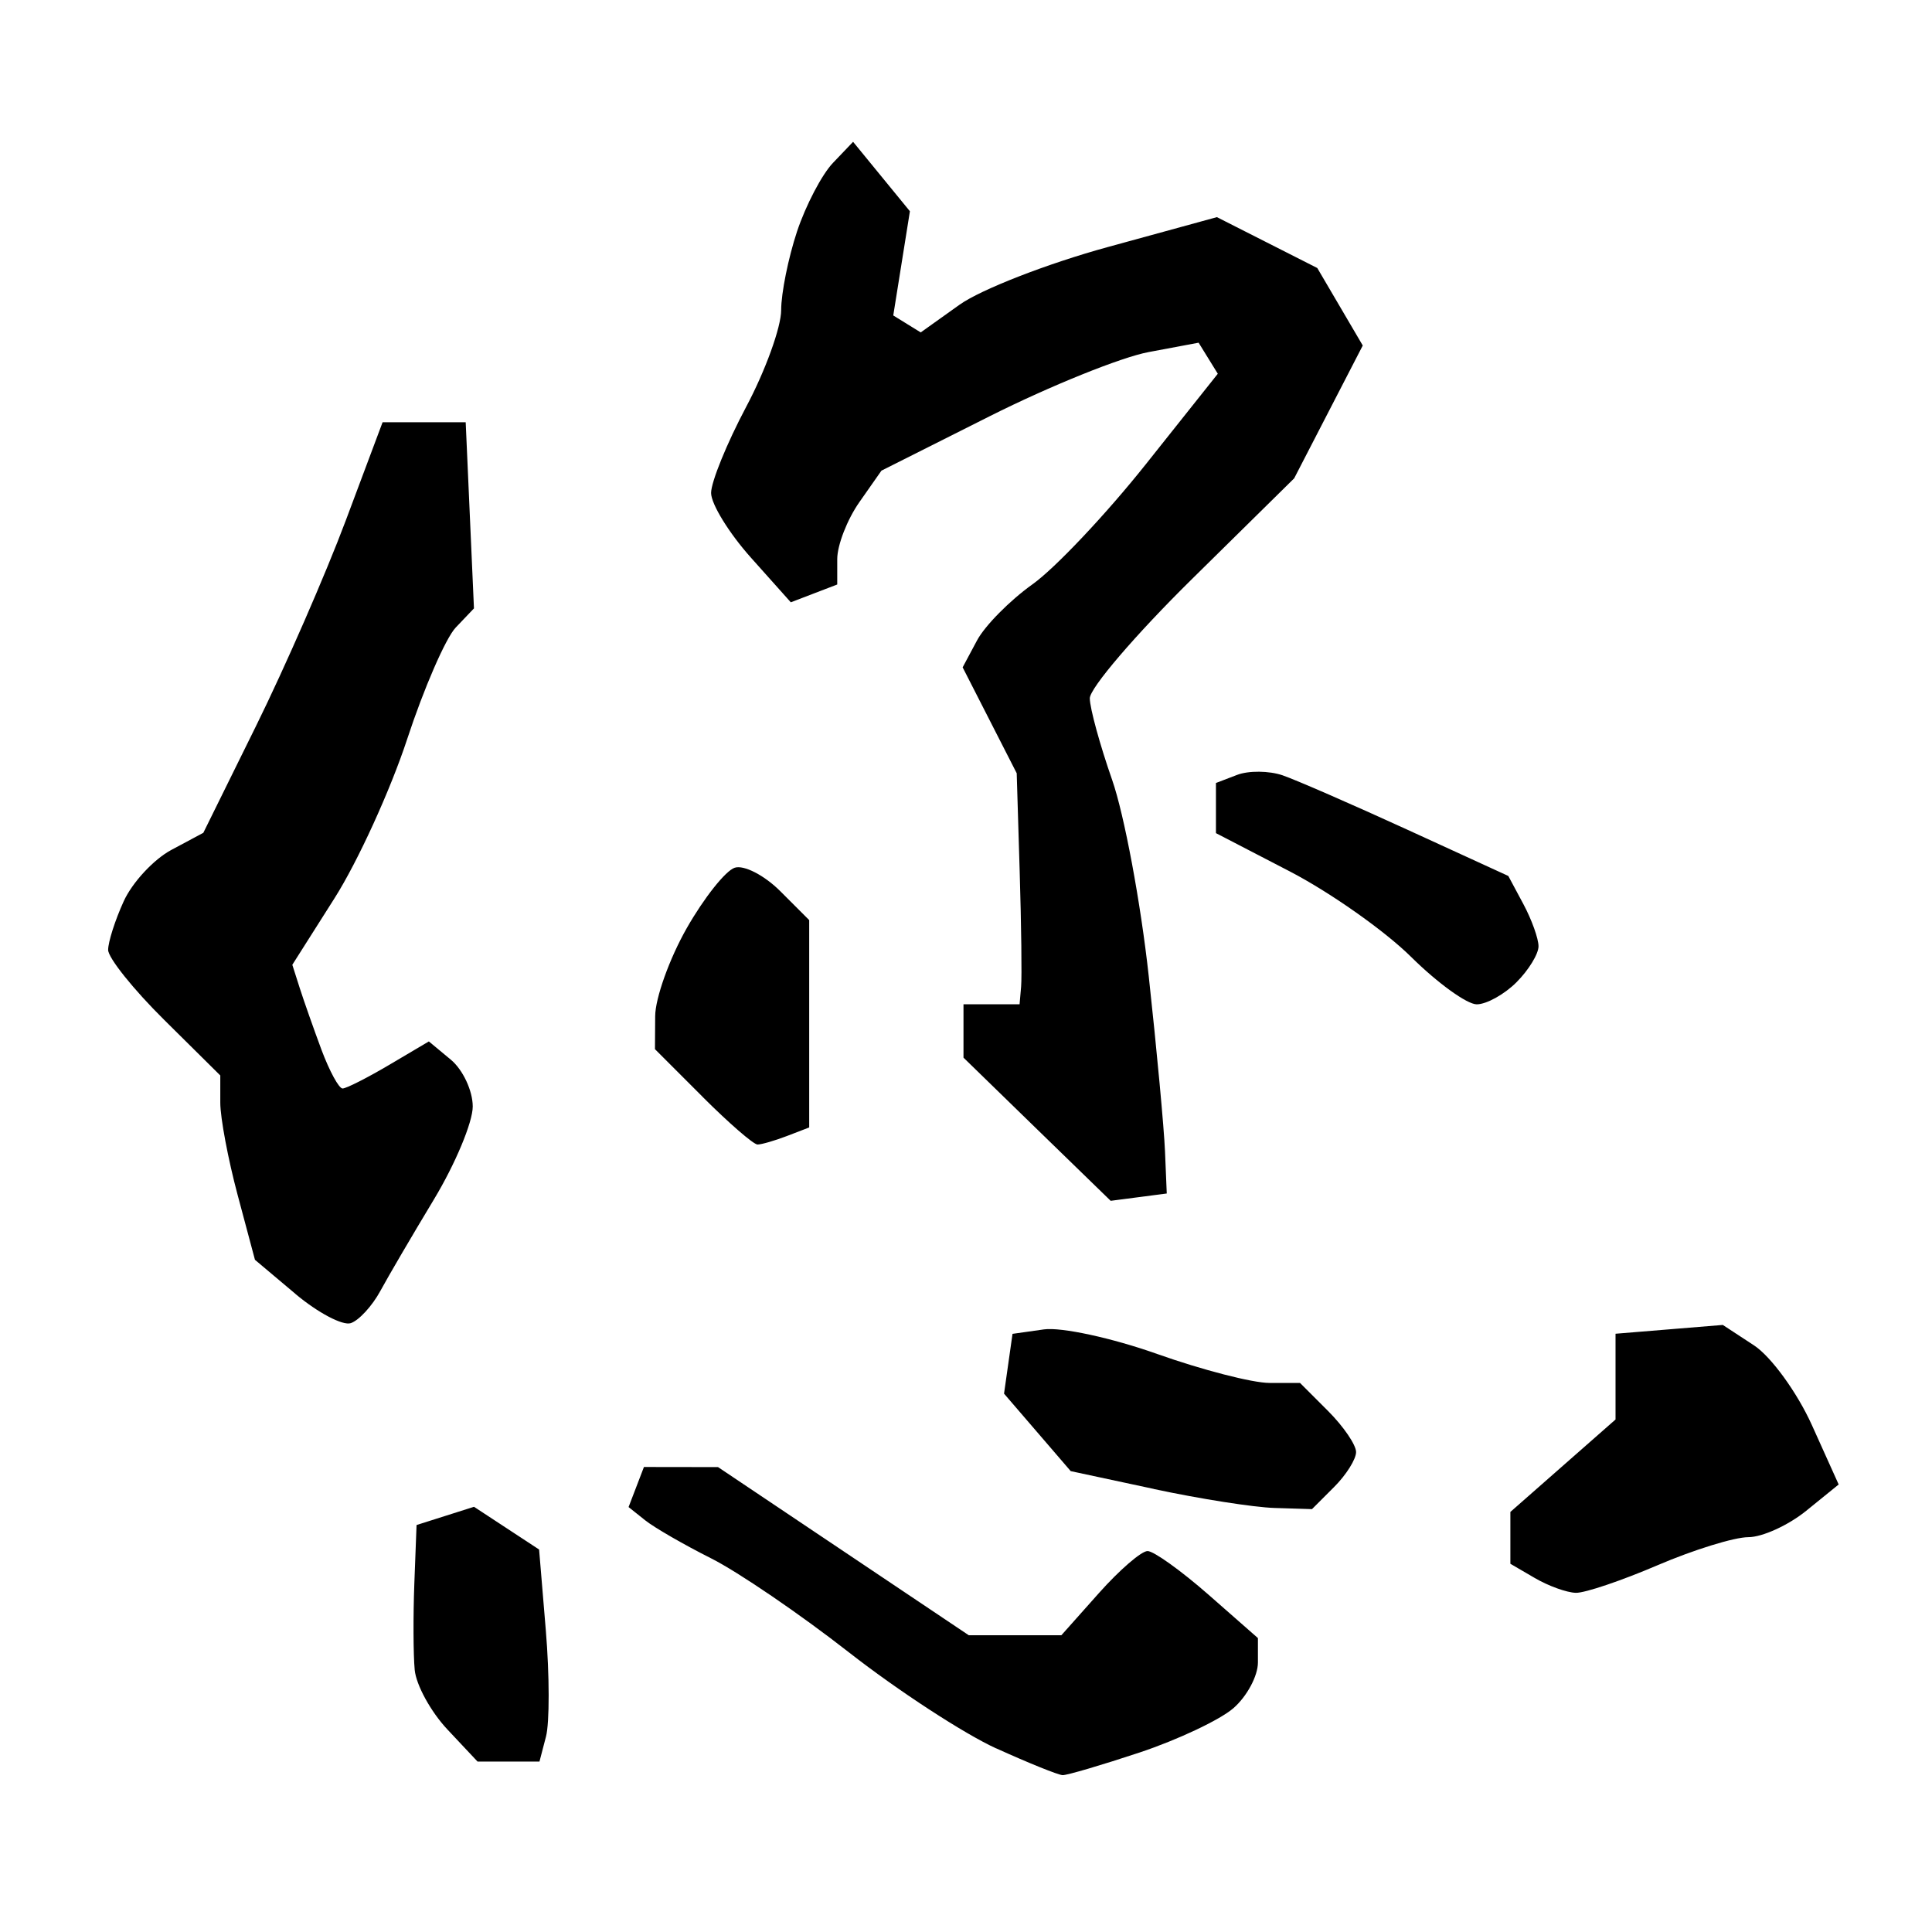
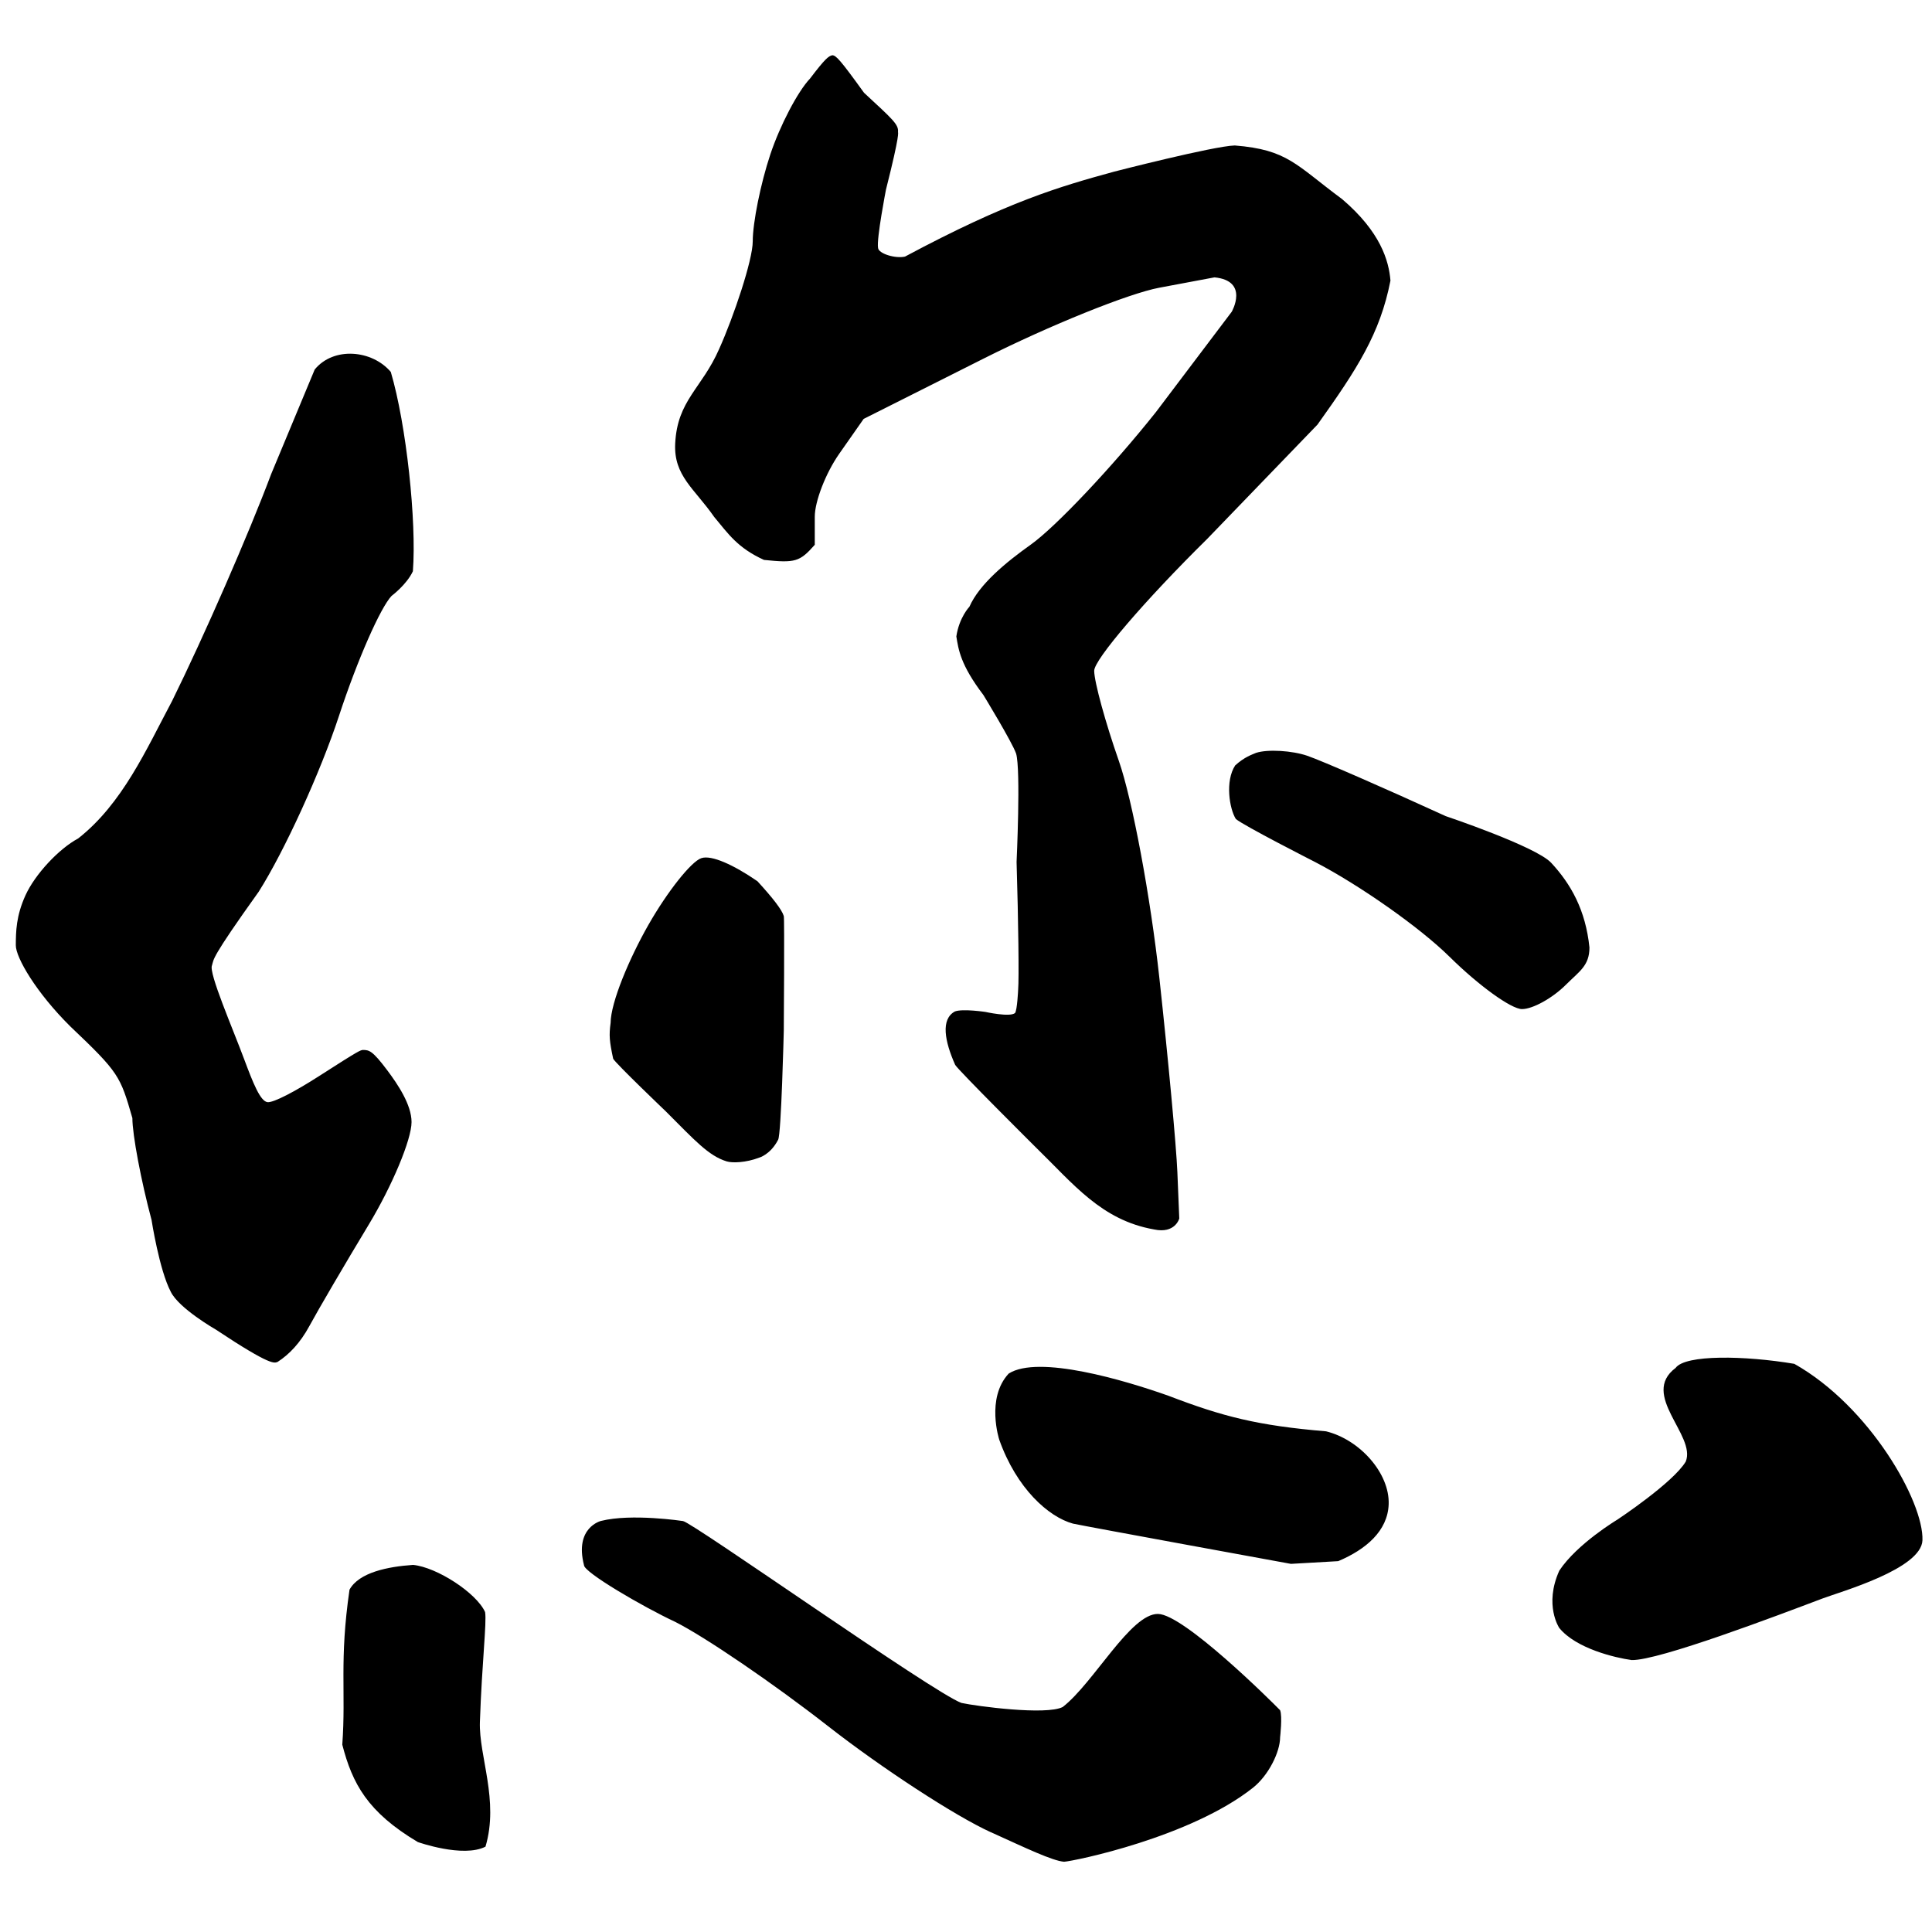
- <svg xmlns="http://www.w3.org/2000/svg" width="400mm" height="400mm" viewBox="0 0 400 400" version="1.1" id="svg1">
+ <svg xmlns="http://www.w3.org/2000/svg" width="400mm" height="400mm" viewBox="0 0 400 400" version="1.1" id="svg1" xml:space="preserve">
  <defs id="defs1" />
  <g id="layer1">
-     <g id="layer1-3" transform="matrix(10.97363,0,0,10.97363,-892.1319,-1376.865)">
-       <path style="display:inline;fill:#000000" d="m 100.096,158.459 c -0.605,-0.275 -1.855,-1.09 -2.778,-1.811 -0.923,-0.722 -2.095,-1.521 -2.605,-1.777 -0.509,-0.256 -1.068,-0.578 -1.241,-0.716 l -0.315,-0.251 0.145,-0.378 0.145,-0.378 0.699,10e-4 0.699,0.001 2.365,1.586 2.365,1.586 h 0.874 0.874 l 0.707,-0.794 c 0.389,-0.437 0.802,-0.794 0.919,-0.794 0.116,0 0.632,0.37 1.147,0.821 l 0.935,0.821 v 0.461 c 0,0.253 -0.208,0.641 -0.463,0.862 -0.255,0.221 -1.05,0.596 -1.767,0.835 -0.717,0.238 -1.372,0.431 -1.455,0.428 -0.083,-0.003 -0.646,-0.23 -1.251,-0.505 z m -10.357,-0.359 c -0.313,-0.333 -0.59,-0.839 -0.617,-1.124 -0.027,-0.286 -0.03,-1.017 -0.007,-1.626 l 0.042,-1.107 0.542,-0.172 0.542,-0.172 0.614,0.403 0.614,0.403 0.127,1.528 c 0.07,0.841 0.071,1.741 0.003,2.001 l -0.123,0.472 H 90.892 90.308 Z m 20.518,-2.856 -0.463,-0.27 v -0.489 -0.489 l 0.992,-0.872 0.992,-0.872 v -0.809 -0.809 l 1.012,-0.083 1.012,-0.083 0.588,0.385 c 0.323,0.212 0.815,0.889 1.093,1.505 l 0.505,1.12 -0.613,0.497 c -0.337,0.273 -0.828,0.497 -1.091,0.497 -0.263,0 -1.033,0.238 -1.712,0.529 -0.679,0.291 -1.373,0.526 -1.543,0.521 -0.17,-0.004 -0.517,-0.129 -0.772,-0.278 z m -7.19,-1.682 -1.568,-0.336 -0.629,-0.731 -0.629,-0.731 0.08,-0.564 0.08,-0.564 0.593,-0.084 c 0.326,-0.046 1.287,0.162 2.134,0.463 0.848,0.301 1.801,0.547 2.119,0.547 h 0.578 l 0.529,0.529 c 0.291,0.291 0.529,0.64 0.529,0.775 0,0.135 -0.187,0.433 -0.416,0.661 l -0.416,0.416 -0.709,-0.022 c -0.39,-0.012 -1.414,-0.173 -2.277,-0.358 z m -16.195,-3.68 -0.764,-0.643 -0.327,-1.224 c -0.18,-0.673 -0.327,-1.455 -0.327,-1.739 v -0.515 l -1.058,-1.048 c -0.582,-0.576 -1.058,-1.171 -1.058,-1.321 0,-0.15 0.132,-0.563 0.294,-0.918 0.162,-0.355 0.566,-0.79 0.898,-0.968 l 0.604,-0.323 0.997,-2.021 c 0.548,-1.111 1.309,-2.854 1.691,-3.873 l 0.694,-1.852 h 0.784 0.784 l 0.078,1.756 0.078,1.756 -0.344,0.361 c -0.189,0.199 -0.601,1.146 -0.916,2.105 -0.315,0.959 -0.931,2.309 -1.37,3.001 l -0.797,1.257 0.14,0.439 c 0.077,0.241 0.262,0.766 0.411,1.167 0.15,0.4 0.328,0.728 0.397,0.728 0.069,0 0.464,-0.2 0.877,-0.444 l 0.751,-0.444 0.414,0.344 c 0.228,0.189 0.414,0.587 0.414,0.884 0,0.297 -0.33,1.086 -0.733,1.754 -0.403,0.668 -0.858,1.445 -1.011,1.727 -0.153,0.282 -0.404,0.555 -0.557,0.606 -0.153,0.051 -0.622,-0.197 -1.043,-0.55 z m 13.993,-3.105 -1.389,-1.352 v -0.503 -0.504 h 0.529 0.529 l 0.029,-0.331 c 0.016,-0.182 0.004,-1.163 -0.027,-2.179 l -0.056,-1.849 -0.51,-0.999 -0.51,-0.999 0.271,-0.507 c 0.149,-0.279 0.62,-0.755 1.046,-1.059 0.426,-0.303 1.387,-1.321 2.136,-2.262 l 1.361,-1.711 -0.181,-0.293 -0.181,-0.293 -0.943,0.177 c -0.519,0.097 -1.865,0.641 -2.992,1.207 l -2.049,1.03 -0.417,0.595 c -0.229,0.327 -0.417,0.81 -0.417,1.074 v 0.479 l -0.438,0.168 -0.438,0.168 -0.752,-0.842 c -0.414,-0.463 -0.752,-1.013 -0.752,-1.221 0,-0.208 0.298,-0.939 0.661,-1.623 0.364,-0.684 0.661,-1.506 0.661,-1.827 0,-0.32 0.135,-0.987 0.299,-1.482 0.165,-0.495 0.47,-1.078 0.679,-1.296 l 0.379,-0.397 0.536,0.655 0.536,0.655 -0.157,0.983 -0.157,0.983 0.259,0.16 0.259,0.16 0.733,-0.523 c 0.403,-0.287 1.661,-0.777 2.794,-1.087 l 2.061,-0.565 0.947,0.48 0.947,0.48 0.429,0.731 0.429,0.731 -0.647,1.253 -0.647,1.253 -1.93,1.902 c -1.062,1.046 -1.928,2.058 -1.926,2.249 0.002,0.191 0.192,0.882 0.421,1.537 0.229,0.655 0.54,2.322 0.691,3.704 0.151,1.382 0.289,2.871 0.307,3.307 l 0.033,0.794 -0.529,0.069 -0.529,0.069 z m -6.31,-0.612 -0.9,-0.9 0.004,-0.622 c 0.002,-0.342 0.27,-1.089 0.595,-1.66 0.325,-0.571 0.732,-1.084 0.905,-1.141 0.173,-0.057 0.56,0.142 0.86,0.442 l 0.546,0.546 v 1.956 1.956 l -0.419,0.161 c -0.23,0.088 -0.48,0.161 -0.556,0.161 -0.075,0 -0.542,-0.405 -1.037,-0.9 z m 13.366,-2.641 c -0.497,-0.492 -1.529,-1.219 -2.293,-1.615 l -1.389,-0.72 v -0.473 -0.473 l 0.397,-0.152 c 0.218,-0.084 0.605,-0.08 0.86,0.007 0.255,0.088 1.317,0.551 2.361,1.029 l 1.898,0.87 0.285,0.532 c 0.157,0.293 0.285,0.651 0.285,0.795 0,0.145 -0.187,0.45 -0.416,0.679 -0.229,0.229 -0.566,0.416 -0.75,0.416 -0.184,0 -0.741,-0.403 -1.238,-0.895 z" id="path16438" />
-     </g>
+     <path style="display:inline;fill:#000000;stroke-width:12.137" d="m 205.127,379.339 c -7.339,-3.332 -22.512,-13.223 -33.717,-21.98 -11.206,-8.757 -25.431,-18.462 -31.613,-21.567 -6.78,-3.164 -18.908,-10.271 -18.885,-11.735 -2.009,-7.831 3.517,-9.164 3.517,-9.164 6.303,-1.597 16.974,0.024 16.974,0.024 2.02,0.297 51.852,35.556 57.651,37.657 3.11,0.672 17.527,2.605 20.973,0.841 6.422,-4.989 14.058,-19.361 19.735,-19.267 5.336,0.085 23.325,17.939 25.27,19.932 0.505,1.248 0,5.592 0,5.592 0,3.076 -2.413,7.923 -5.62,10.463 -12.967,10.272 -37.002,15.18 -39.106,15.321 -2.438,-0.205 -7.841,-2.797 -15.18,-6.129 z M 70.868,361.219 c 0.784,-10.928 -0.647,-17.367 1.495,-32.096 1.961,-3.566 7.93,-4.771 13.159,-5.127 4.932,0.476 13.138,5.805 14.913,9.772 0.357,2.199 -0.647,10.313 -1.076,22.725 -0.245,7.074 4.002,16.268 1.156,25.837 C 95.88,384.705 86.506,381.378 86.506,381.378 76.062,375.157 72.948,369.248 70.868,361.219 Z M 322.833,337.053 c 0,0 -3.209,-4.729 0,-11.86 3.684,-5.586 12.042,-10.58 12.042,-10.58 0,0 11.537,-7.639 14.143,-12.009 2.2,-5.436 -9.529,-13.828 -2.101,-19.391 2.016,-2.795 14.321,-2.567 24.575,-0.846 15.63,8.803 26.808,28.55 26.53,36.529 -0.208,5.947 -16.961,10.646 -20.688,12.055 -9.02,3.409 -33.954,12.892 -39.513,12.747 -3.386,-0.466 -11.492,-2.36 -14.987,-6.644 z M 222.155,315.451 c -5.075,-1.387 -11.688,-7.281 -15.27,-17.375 0,0 -2.802,-8.578 1.952,-13.689 6.132,-3.932 23.991,1.364 33.099,4.598 11.22,4.3 18.444,6.166 32.611,7.355 6.963,1.708 13.195,8.659 12.963,15.113 -0.198,5.503 -4.691,9.337 -10.449,11.767 l -9.79,0.562 c 0,0 -42.174,-7.701 -45.116,-8.331 z M 44.628,275.242 c 0,0 -7.613,-4.359 -9.277,-7.806 -2.377,-4.516 -3.972,-14.851 -3.972,-14.851 -2.185,-8.168 -3.972,-17.664 -3.972,-21.103 -2.521,-8.74 -2.76,-9.388 -12.845,-18.969 -7.065,-6.994 -11.305,-14.271 -11.289,-16.81 0.018,-2.828 0.049,-6.053 2.01,-10.357 1.961,-4.304 6.866,-9.593 10.901,-11.752 9.167,-7.207 14.074,-18.372 19.437,-28.45 6.656,-13.489 15.892,-34.64 20.525,-47.003 l 9.011,-21.638 c 3.936,-4.801 11.907,-4.048 15.755,0.504 3.226,10.889 5.358,31.035 4.571,41.27 -1.307,2.793 -4.41,5.095 -4.41,5.095 -2.295,2.41 -7.062,13.191 -10.885,24.83 -3.822,11.639 -11.303,28.027 -16.625,36.418 -10.043,14.035 -9.255,13.912 -9.675,15.256 -0.718,1.536 4.304,13.062 6.687,19.484 1.815,4.857 3.321,8.671 4.823,8.831 1.243,0.132 5.74,-2.238 10.639,-5.385 8.557,-5.497 8.521,-5.339 9.116,-5.427 1.265,0.036 1.902,0.049 5.027,4.214 2.155,2.875 5.027,7.12 5.027,10.723 0,3.603 -4.002,13.18 -8.894,21.282 -4.892,8.102 -10.414,17.535 -12.271,20.962 -1.857,3.427 -4.126,5.847 -6.579,7.417 -0.672,0.189 -1.128,1.046 -12.835,-6.738 z m 169.828,-37.69 c 0,0 -16.04,-15.948 -16.694,-17.077 -2.176,-4.878 -3.046,-9.484 -0.038,-11.074 1.644,-0.59 6.295,0.109 6.295,0.109 0,0 5.058,1.125 6.128,0.234 0.459,-0.583 0.649,-4.833 0.649,-4.833 0.195,-2.208 0.049,-14.111 -0.324,-26.451 0,0 0.891,-19.098 -0.097,-22.437 -0.845,-2.422 -6.773,-12.128 -6.773,-12.128 -4.79,-6.303 -5.16,-9.454 -5.602,-12.128 0.588,-3.95 2.708,-6.153 2.708,-6.153 2.049,-4.657 7.525,-9.167 12.697,-12.849 5.172,-3.683 16.837,-16.038 25.923,-27.457 l 15.688,-20.761 c 0,0 3.68,-6.409 -3.57,-7.122 l -11.447,2.147 c -6.296,1.181 -22.639,7.775 -36.318,14.653 l -24.872,12.505 -5.059,7.223 c -2.782,3.973 -5.059,9.837 -5.059,13.031 v 5.809 c -3.123,3.538 -4.045,3.798 -10.518,3.131 -5.467,-2.496 -7.349,-5.347 -10.32,-8.913 -4.072,-5.859 -8.389,-8.499 -8.062,-15.173 0.44,-8.986 5.514,-11.39 9.098,-19.576 2.989,-6.64 6.958,-18.399 6.958,-22.288 0,-3.889 1.635,-11.982 3.633,-17.986 1.998,-6.003 5.704,-13.083 8.235,-15.732 3.11,-4.097 3.825,-4.649 4.602,-4.817 0.772,0.024 1.632,0.918 6.57,7.767 5.957,5.515 7.189,6.57 7.035,8.125 -0.018,0.208 0.516,0.036 -2.492,11.929 0,0 -1.967,10.118 -1.64,12.049 0.066,1.202 3.57,2.271 5.581,1.816 21.315,-11.399 31.983,-14.489 43.263,-17.579 0,0 20.616,-5.308 25.014,-5.427 10.968,0.877 12.615,3.995 22.219,11.102 7.972,6.792 9.683,12.786 10.012,16.873 -2.141,10.971 -6.9,18.326 -15.119,29.827 l -22.841,23.673 c -12.884,12.698 -23.405,24.981 -23.379,27.295 0.024,2.314 2.324,10.71 5.108,18.657 2.784,7.948 6.559,28.178 8.389,44.956 1.83,16.778 3.506,34.841 3.723,40.139 l 0.396,9.633 c 0,0 -0.836,3.217 -5.234,2.266 -10.911,-1.924 -16.696,-9.431 -24.466,-16.99 z m -76.586,-7.433 c 0,0 -10.402,-9.936 -10.918,-10.918 -0.772,-3.625 -0.888,-4.813 -0.532,-7.41 0.029,-4.265 3.866,-13.35 7.81,-20.277 3.945,-6.927 8.888,-13.159 10.986,-13.848 2.097,-0.689 6.657,1.38 11.607,4.785 3.209,3.506 5.054,5.889 5.452,7.208 0.168,0.535 0,23.74 0,23.74 0,0 -0.523,21.459 -1.17,22.57 -1.576,3.067 -3.909,3.705 -3.909,3.705 -2.794,1.072 -5.612,1.129 -6.743,0.779 -3.766,-1.165 -6.577,-4.328 -12.582,-10.333 z m 162.217,-32.053 c -6.034,-5.973 -18.558,-14.794 -27.83,-19.603 0,0 -14.908,-7.584 -16.396,-8.912 -1.323,-2.108 -2.25,-7.85 -0.126,-11.085 1.954,-1.765 3.43,-2.206 4.306,-2.59 2.425,-0.801 7.52,-0.465 10.611,0.596 3.091,1.067 15.985,6.689 28.654,12.494 0,0 18.696,6.277 21.846,9.664 4.096,4.405 7.136,9.806 7.926,17.541 0,3.777 -2.092,4.929 -4.868,7.704 -2.775,2.775 -6.87,5.046 -9.098,5.046 -2.229,0 -8.989,-4.887 -15.024,-10.859 z" id="path16438" />
  </g>
</svg>
